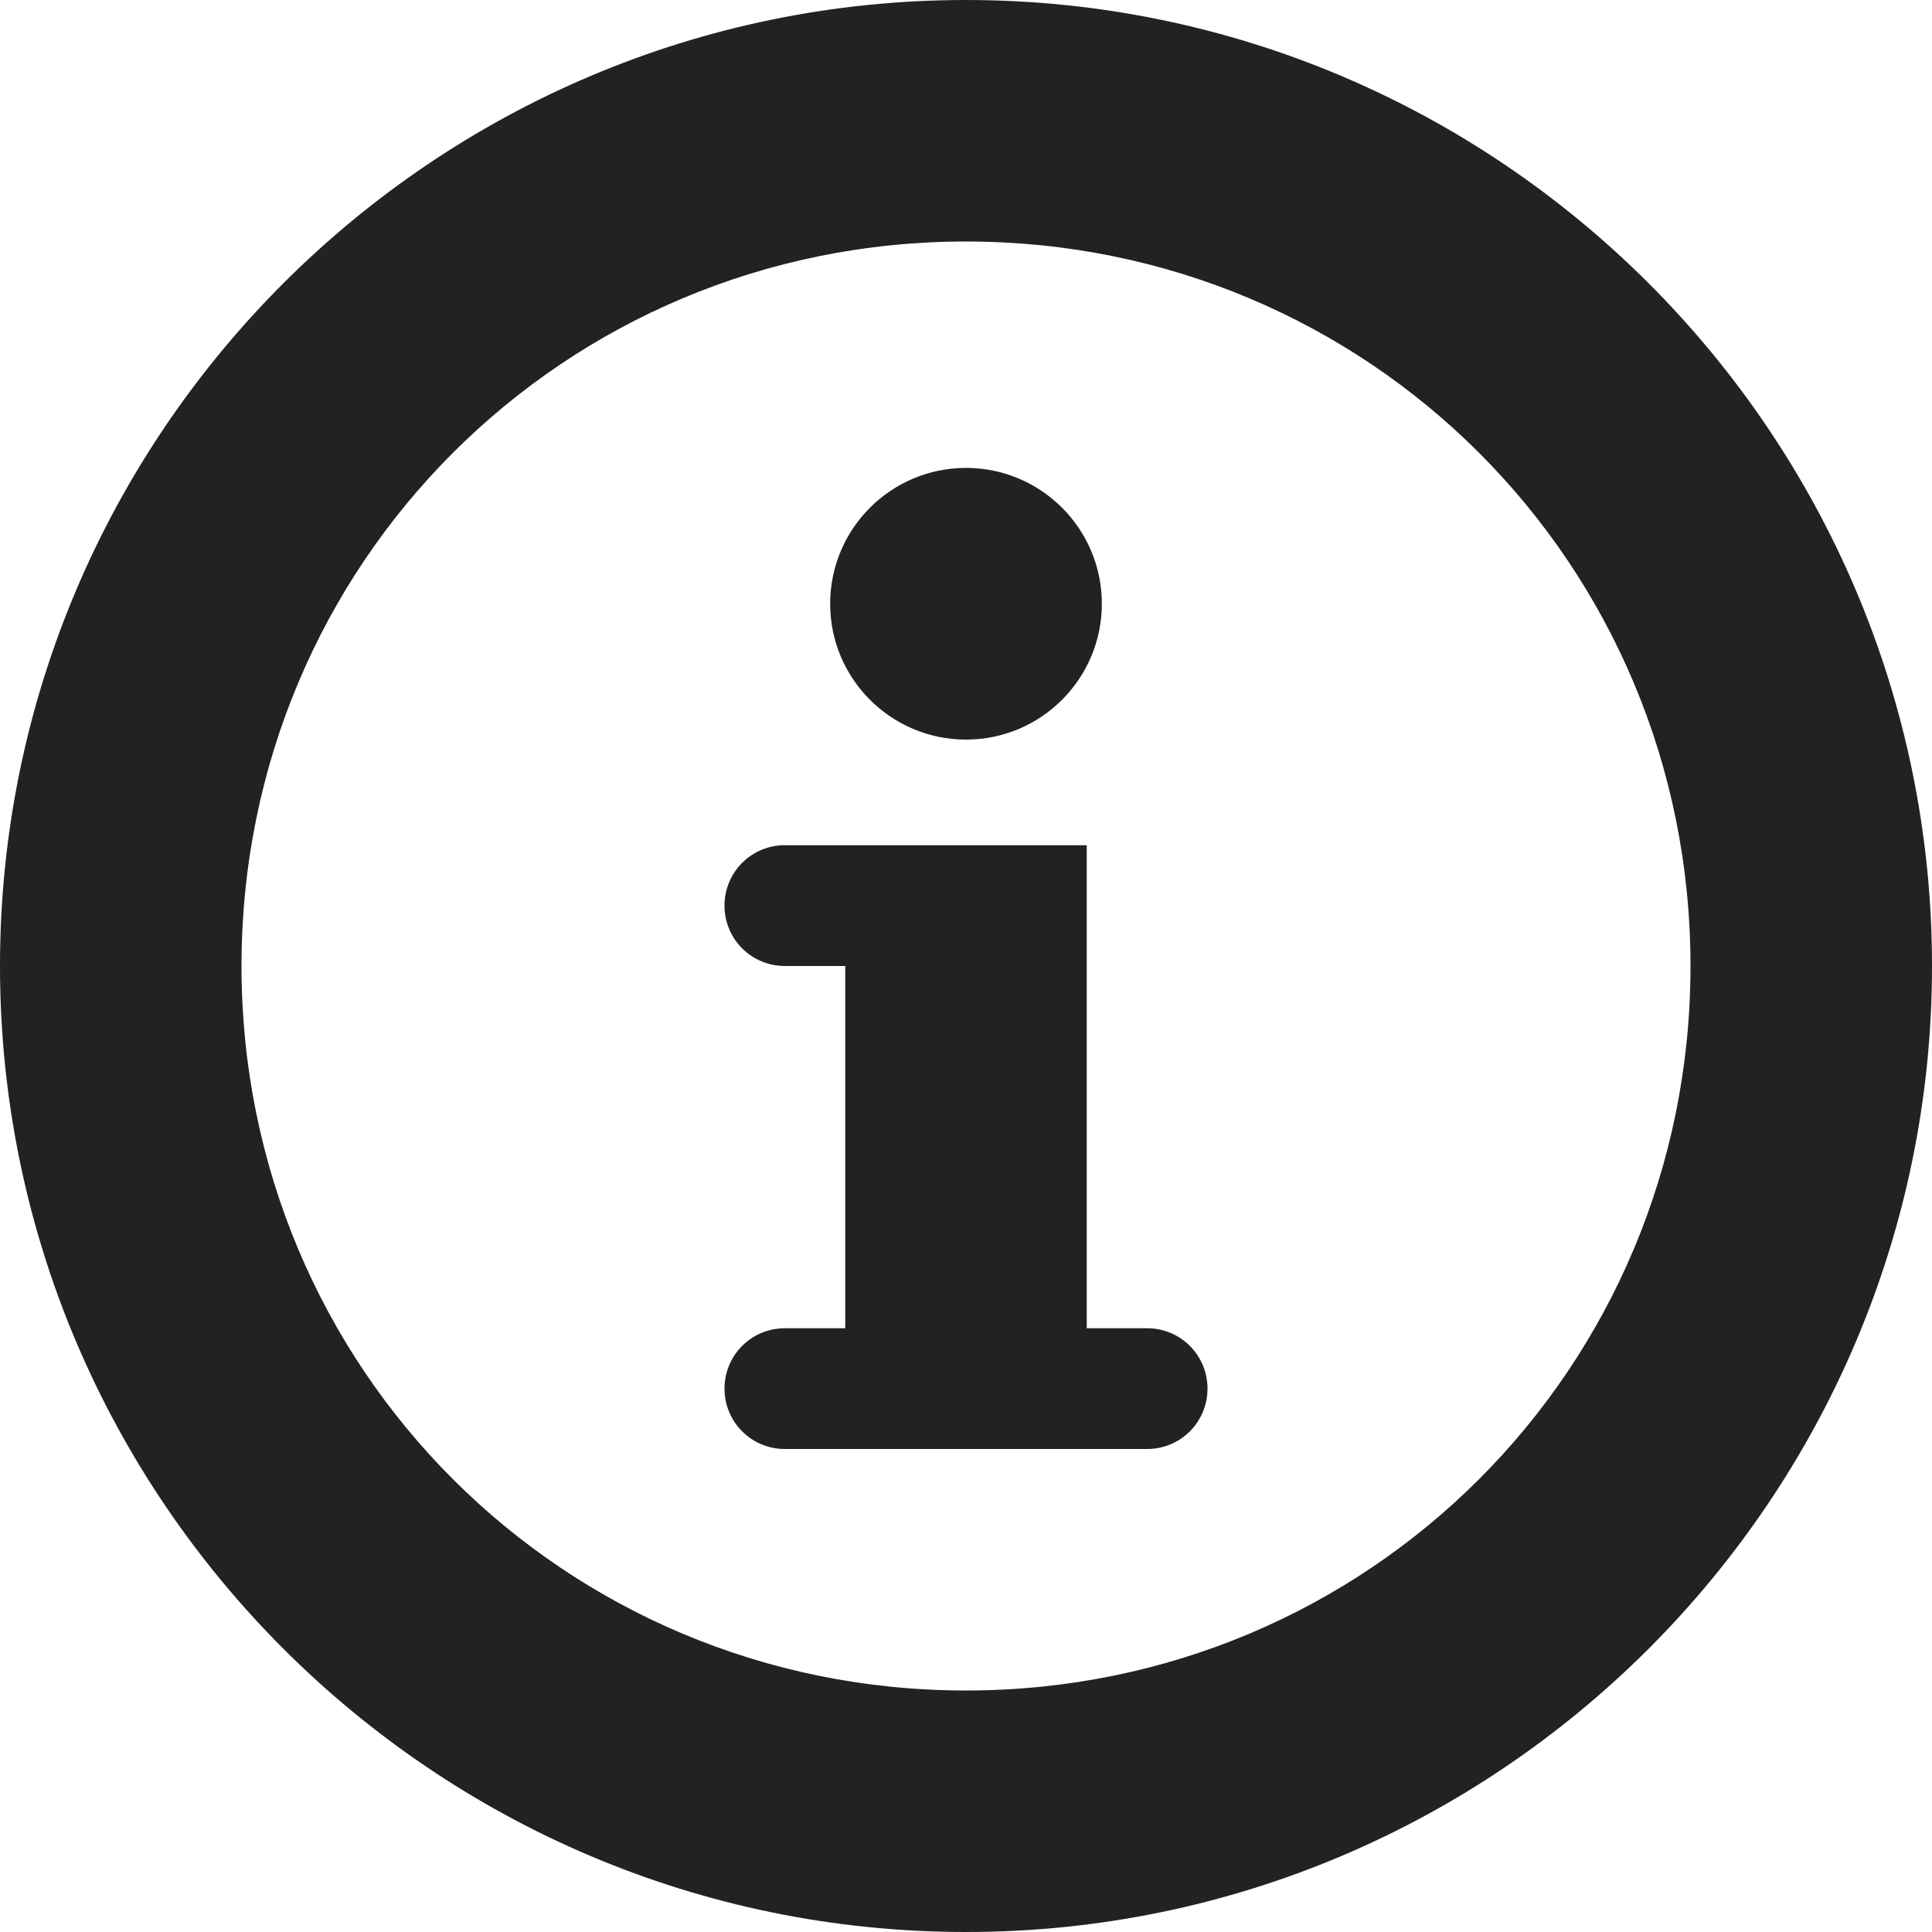
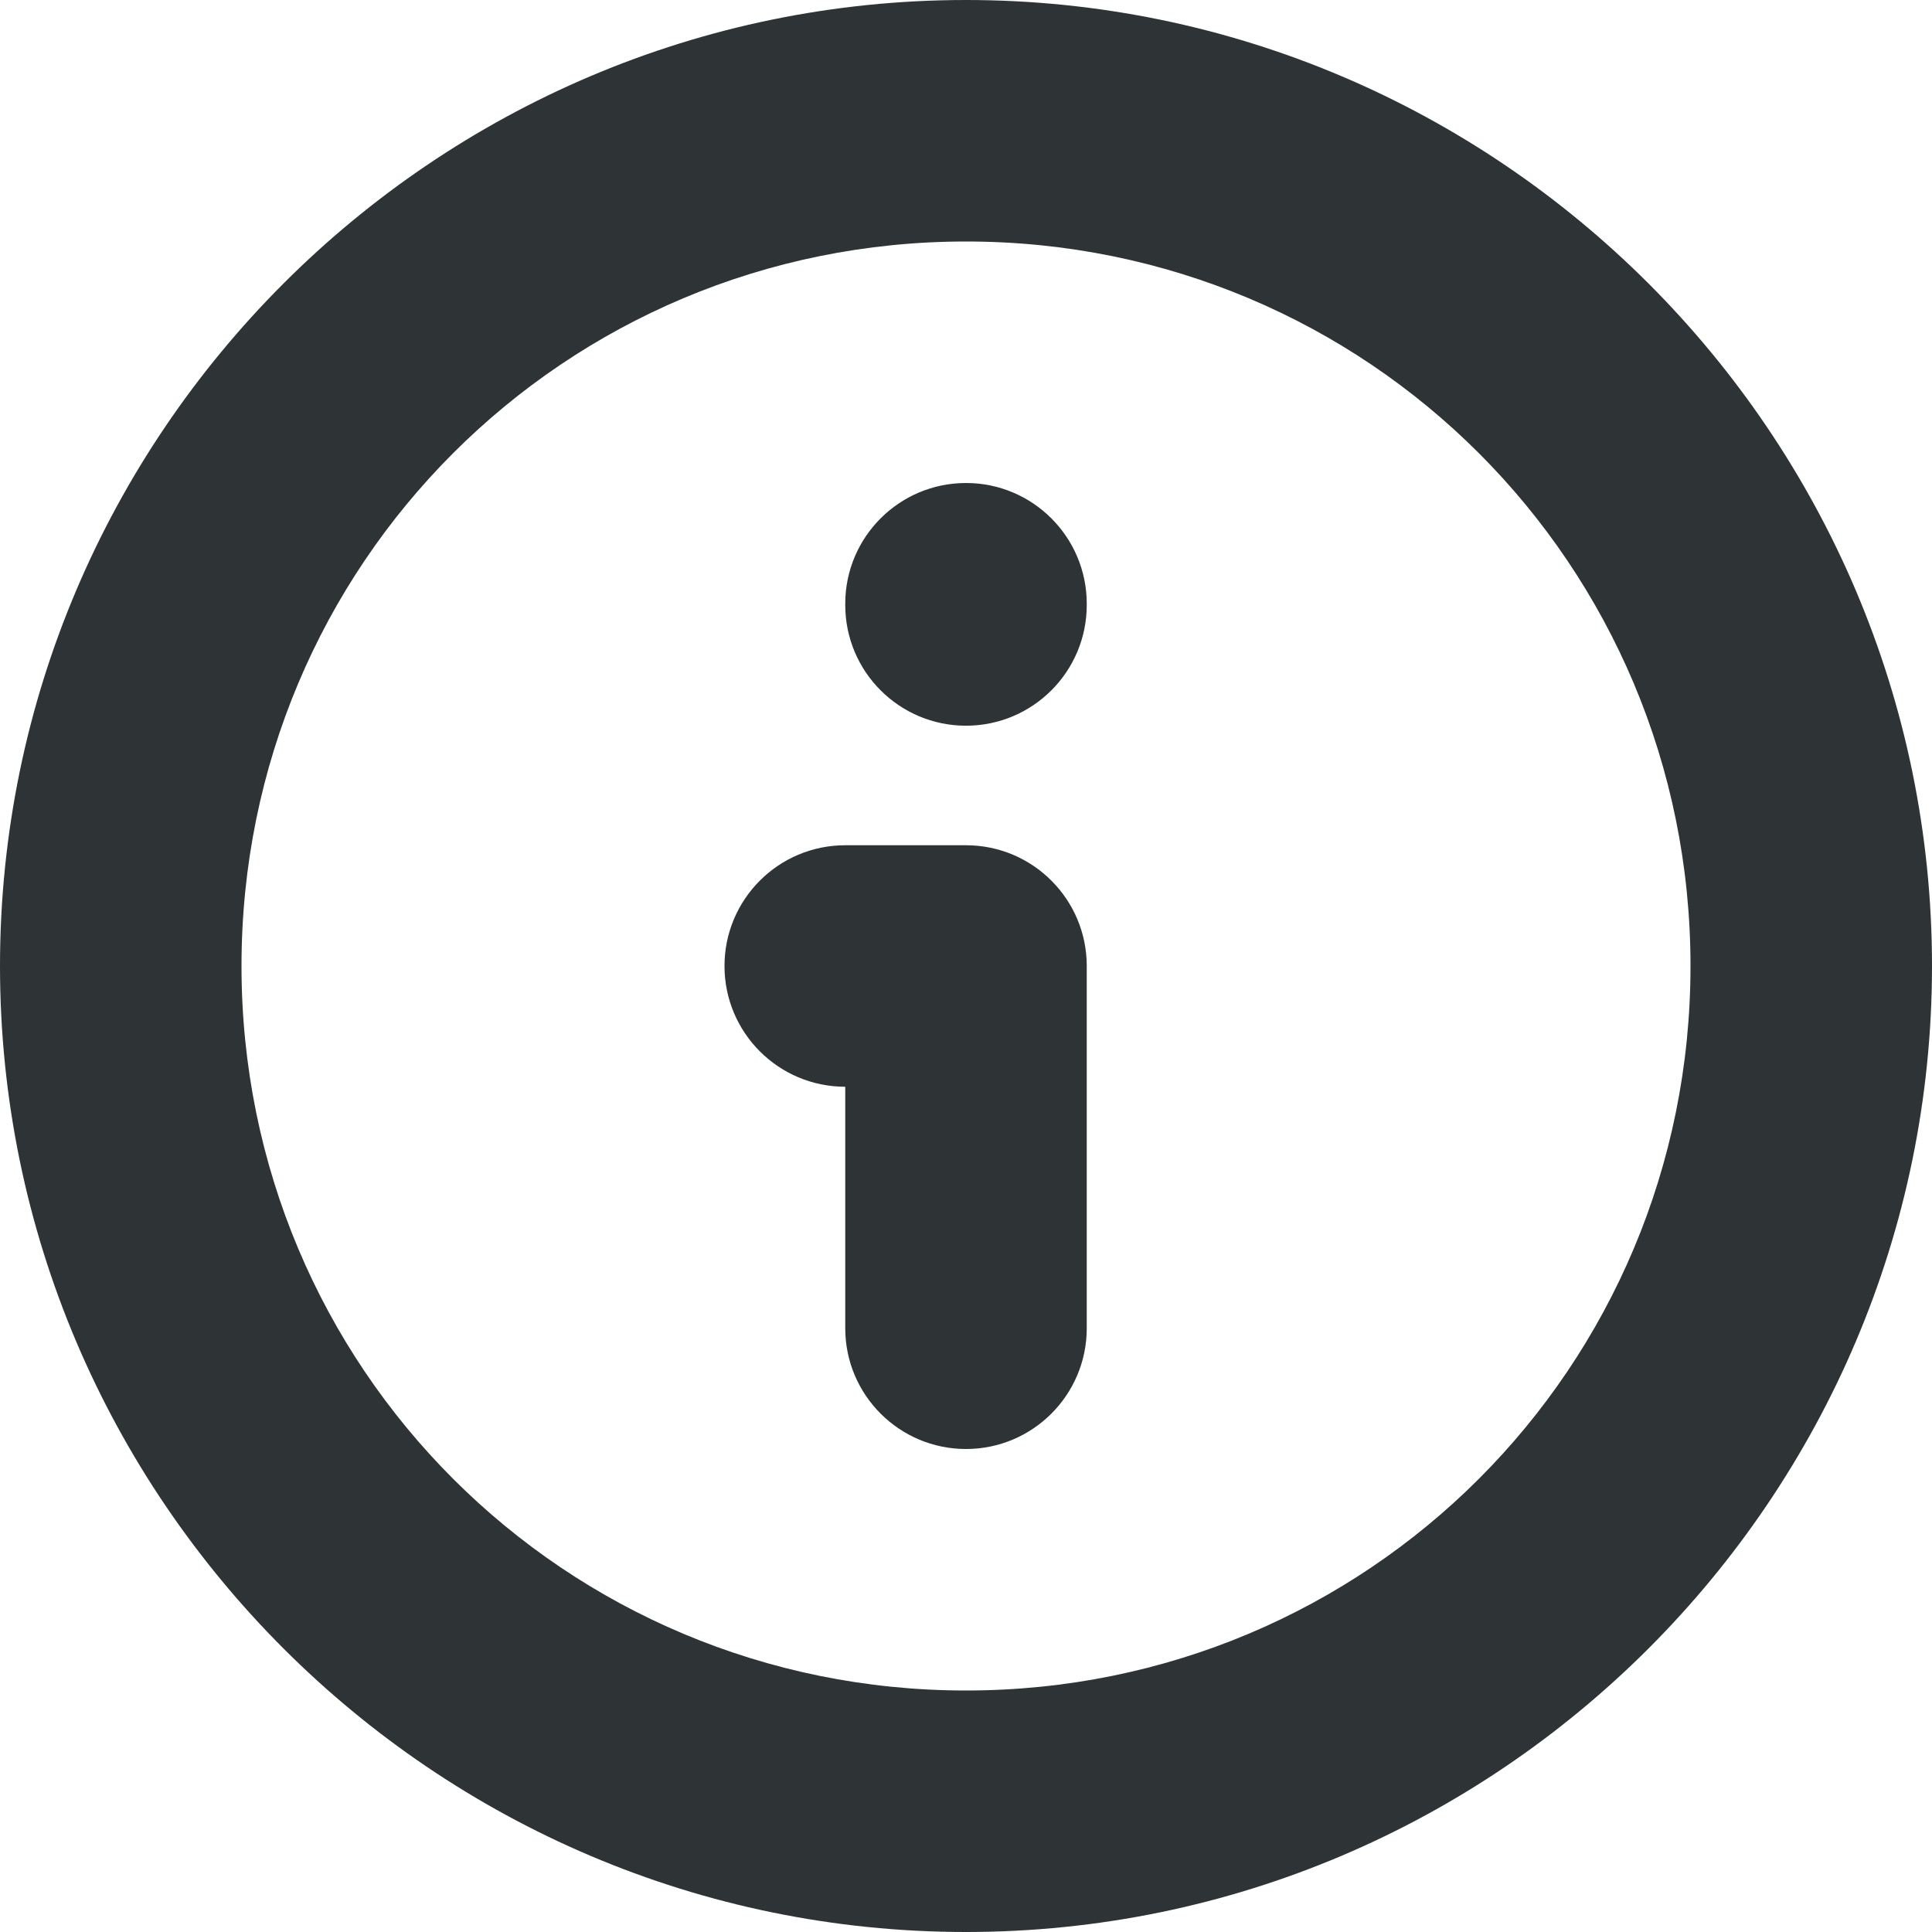
- <svg xmlns="http://www.w3.org/2000/svg" height="16px" viewBox="0 0 16 16" width="16px">
-   <path d="m 8 0 c -4.41 0 -8 3.59 -8 8 s 3.59 8 8 8 s 8 -3.59 8 -8 s -3.59 -8 -8 -8 z m 0 2 c 3.332 0 6 2.668 6 6 s -2.668 6 -6 6 s -6 -2.668 -6 -6 s 2.668 -6 6 -6 z m 0 1.875 c -0.621 0 -1.125 0.504 -1.125 1.125 s 0.504 1.125 1.125 1.125 s 1.125 -0.504 1.125 -1.125 s -0.504 -1.125 -1.125 -1.125 z m -1.523 3.125 c -0.266 0.012 -0.477 0.23 -0.477 0.5 c 0 0.277 0.223 0.5 0.5 0.5 h 0.5 v 3 h -0.5 c -0.277 0 -0.5 0.223 -0.5 0.5 s 0.223 0.5 0.5 0.5 h 3 c 0.277 0 0.5 -0.223 0.5 -0.5 s -0.223 -0.5 -0.5 -0.5 h -0.5 v -4 h -2.5 c -0.008 0 -0.016 0 -0.023 0 z m 0 0" fill="#222222" />
+ <svg xmlns="http://www.w3.org/2000/svg" viewBox="0 0 16 16" preserveAspectRatio="xMidYMid meet" width="16" height="16" version="1.1" id="svg1">
+   <defs id="defs1" />
+   <path style="baseline-shift:baseline;display:inline;overflow:visible;vector-effect:none;fill:#2e3436;stroke-linecap:round;stroke-linejoin:round;enable-background:accumulate;stop-color:#000000;stop-opacity:1;opacity:1" d="M 8,0 C 3.594,0 0,3.594 0,8 c 0,4.406 3.594,8 8,8 4.406,0 8,-3.594 8,-8 C 16,3.594 12.406,0 8,0 Z m 0,2 c 3.326,0 6,2.674 6,6 0,3.326 -2.674,6 -6,6 C 4.674,14 2,11.326 2,8 2,4.674 4.674,2 8,2 Z M 8,4 A 1,1 0 0 0 7,5 v 0.01 a 1,1 0 0 0 1,1 1,1 0 0 0 1,-1 V 5 A 1,1 0 0 0 8,4 Z M 7,7 A 1,1 0 0 0 6,8 1,1 0 0 0 7,9 v 2 a 1,1 0 0 0 1,1 1,1 0 0 0 1,-1 V 8 A 1,1 0 0 0 8,7 Z" id="path0" />
</svg>
